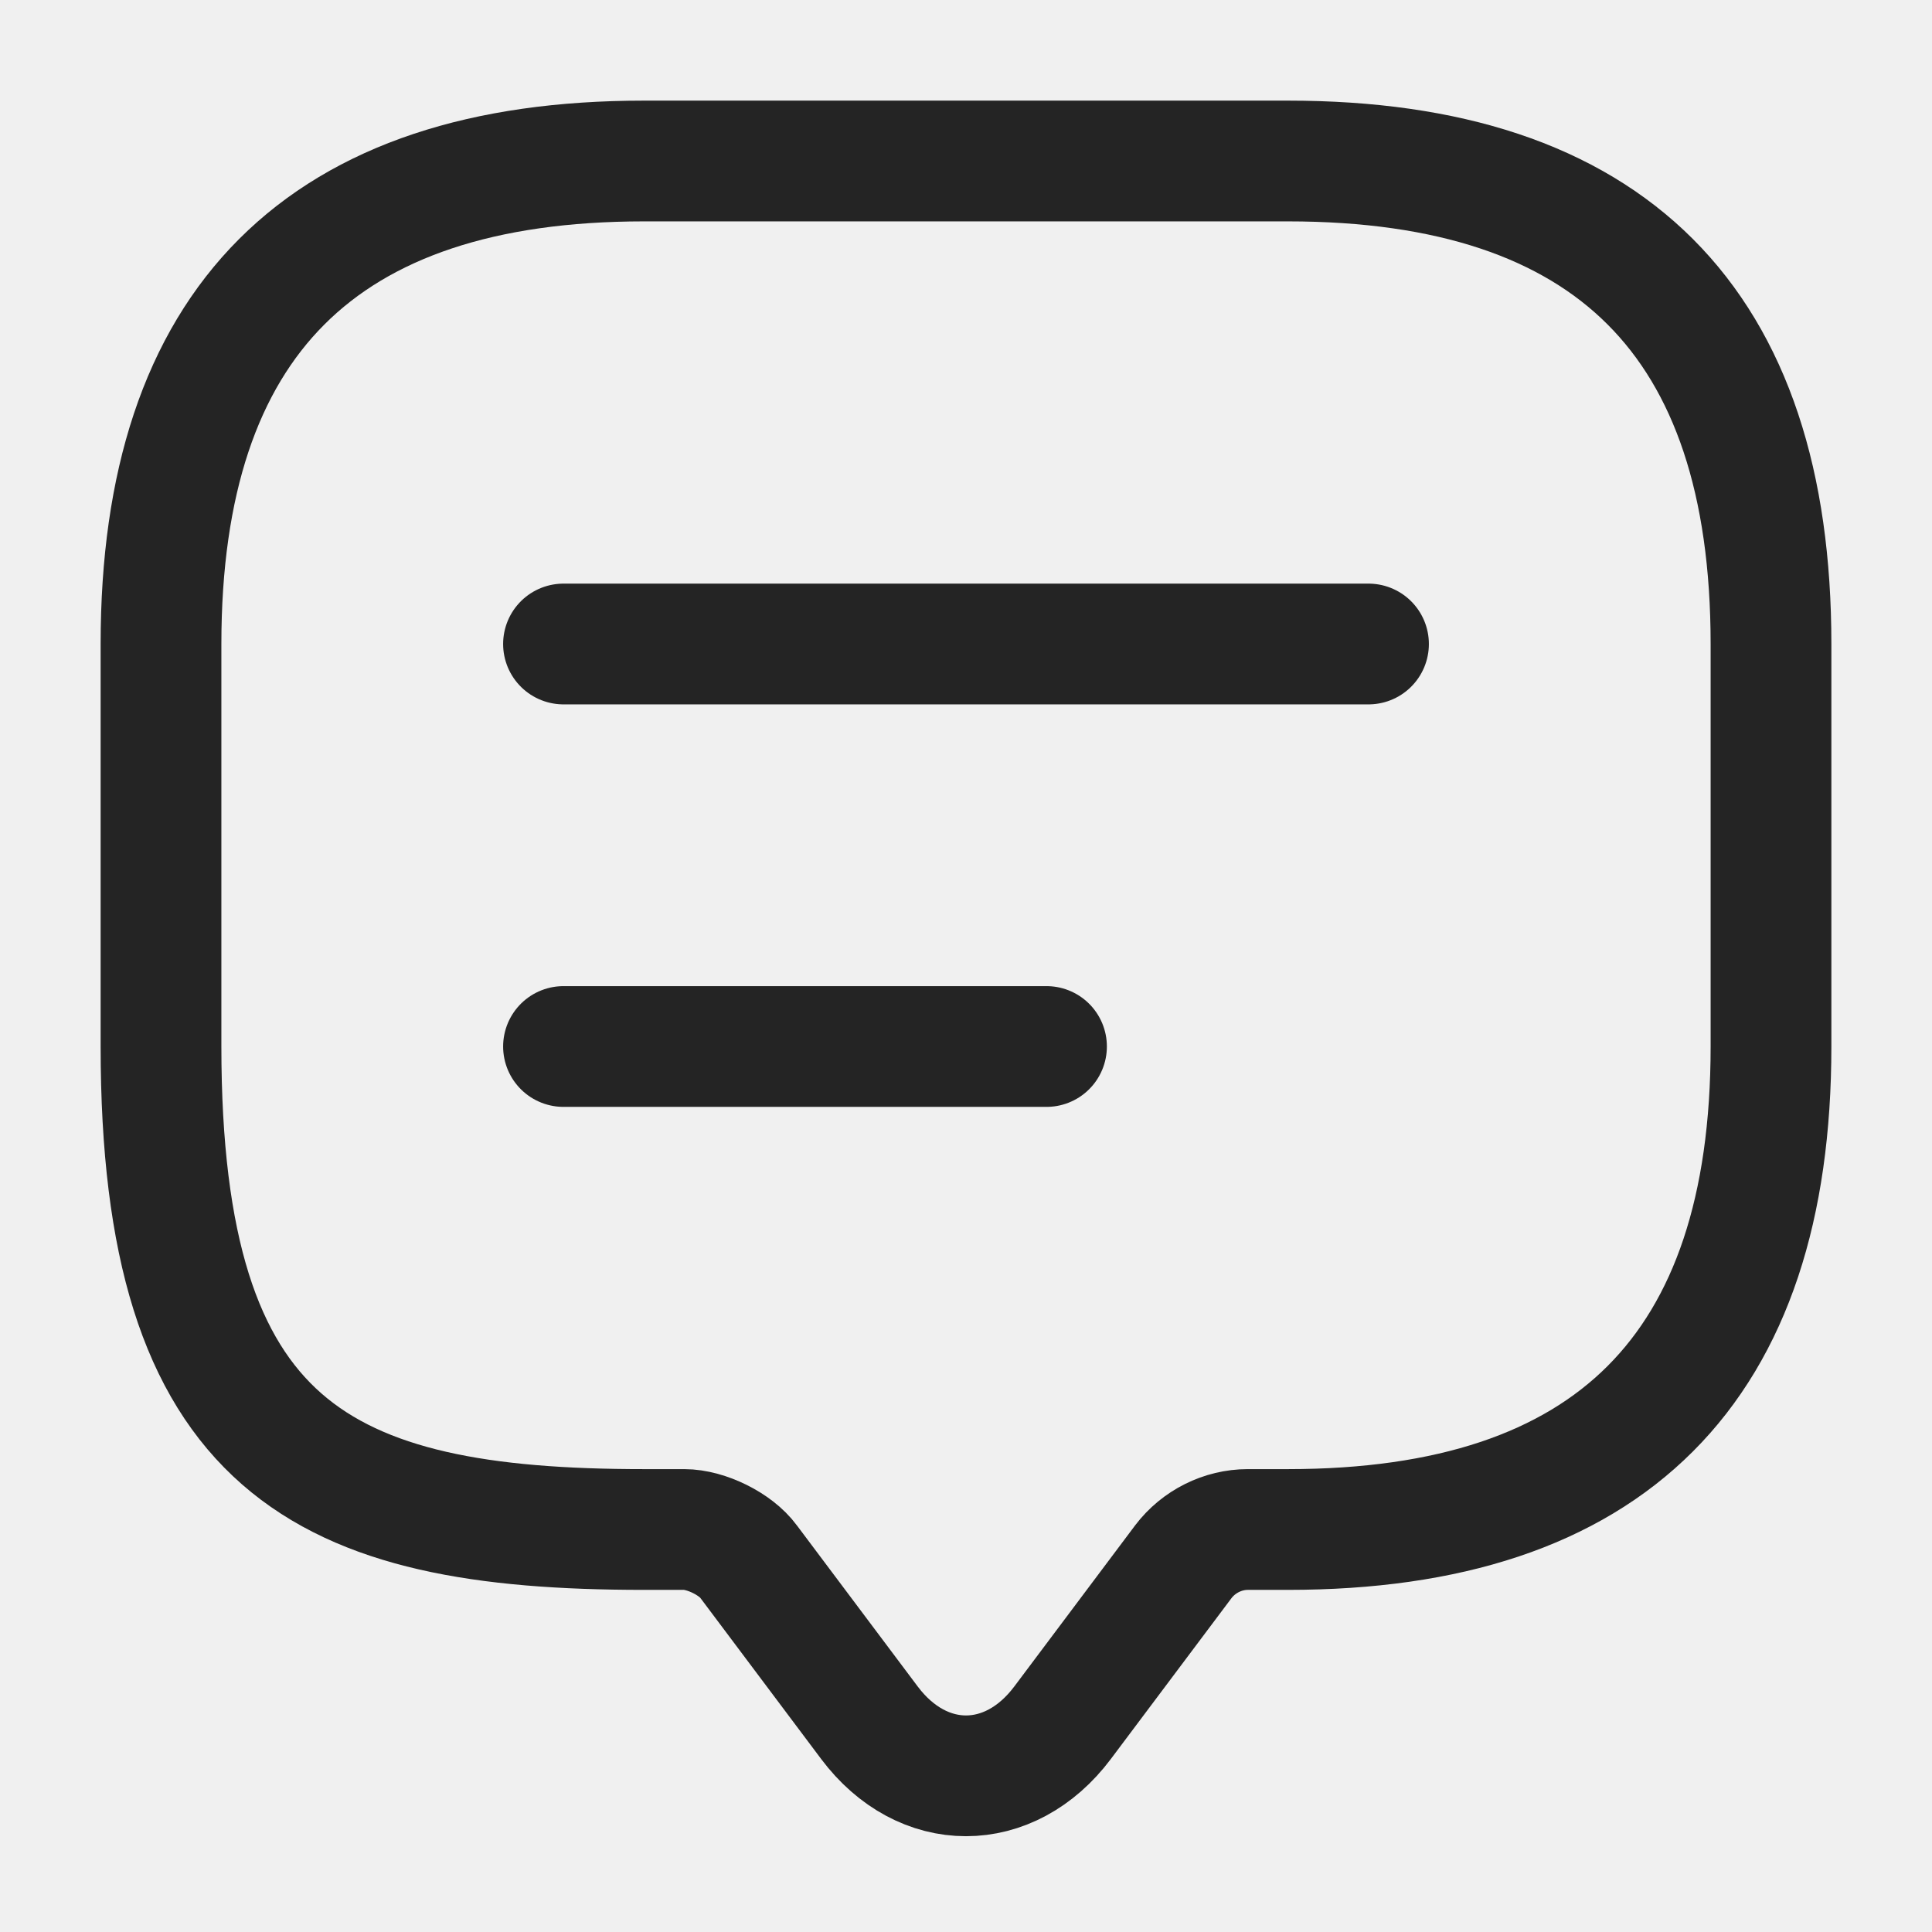
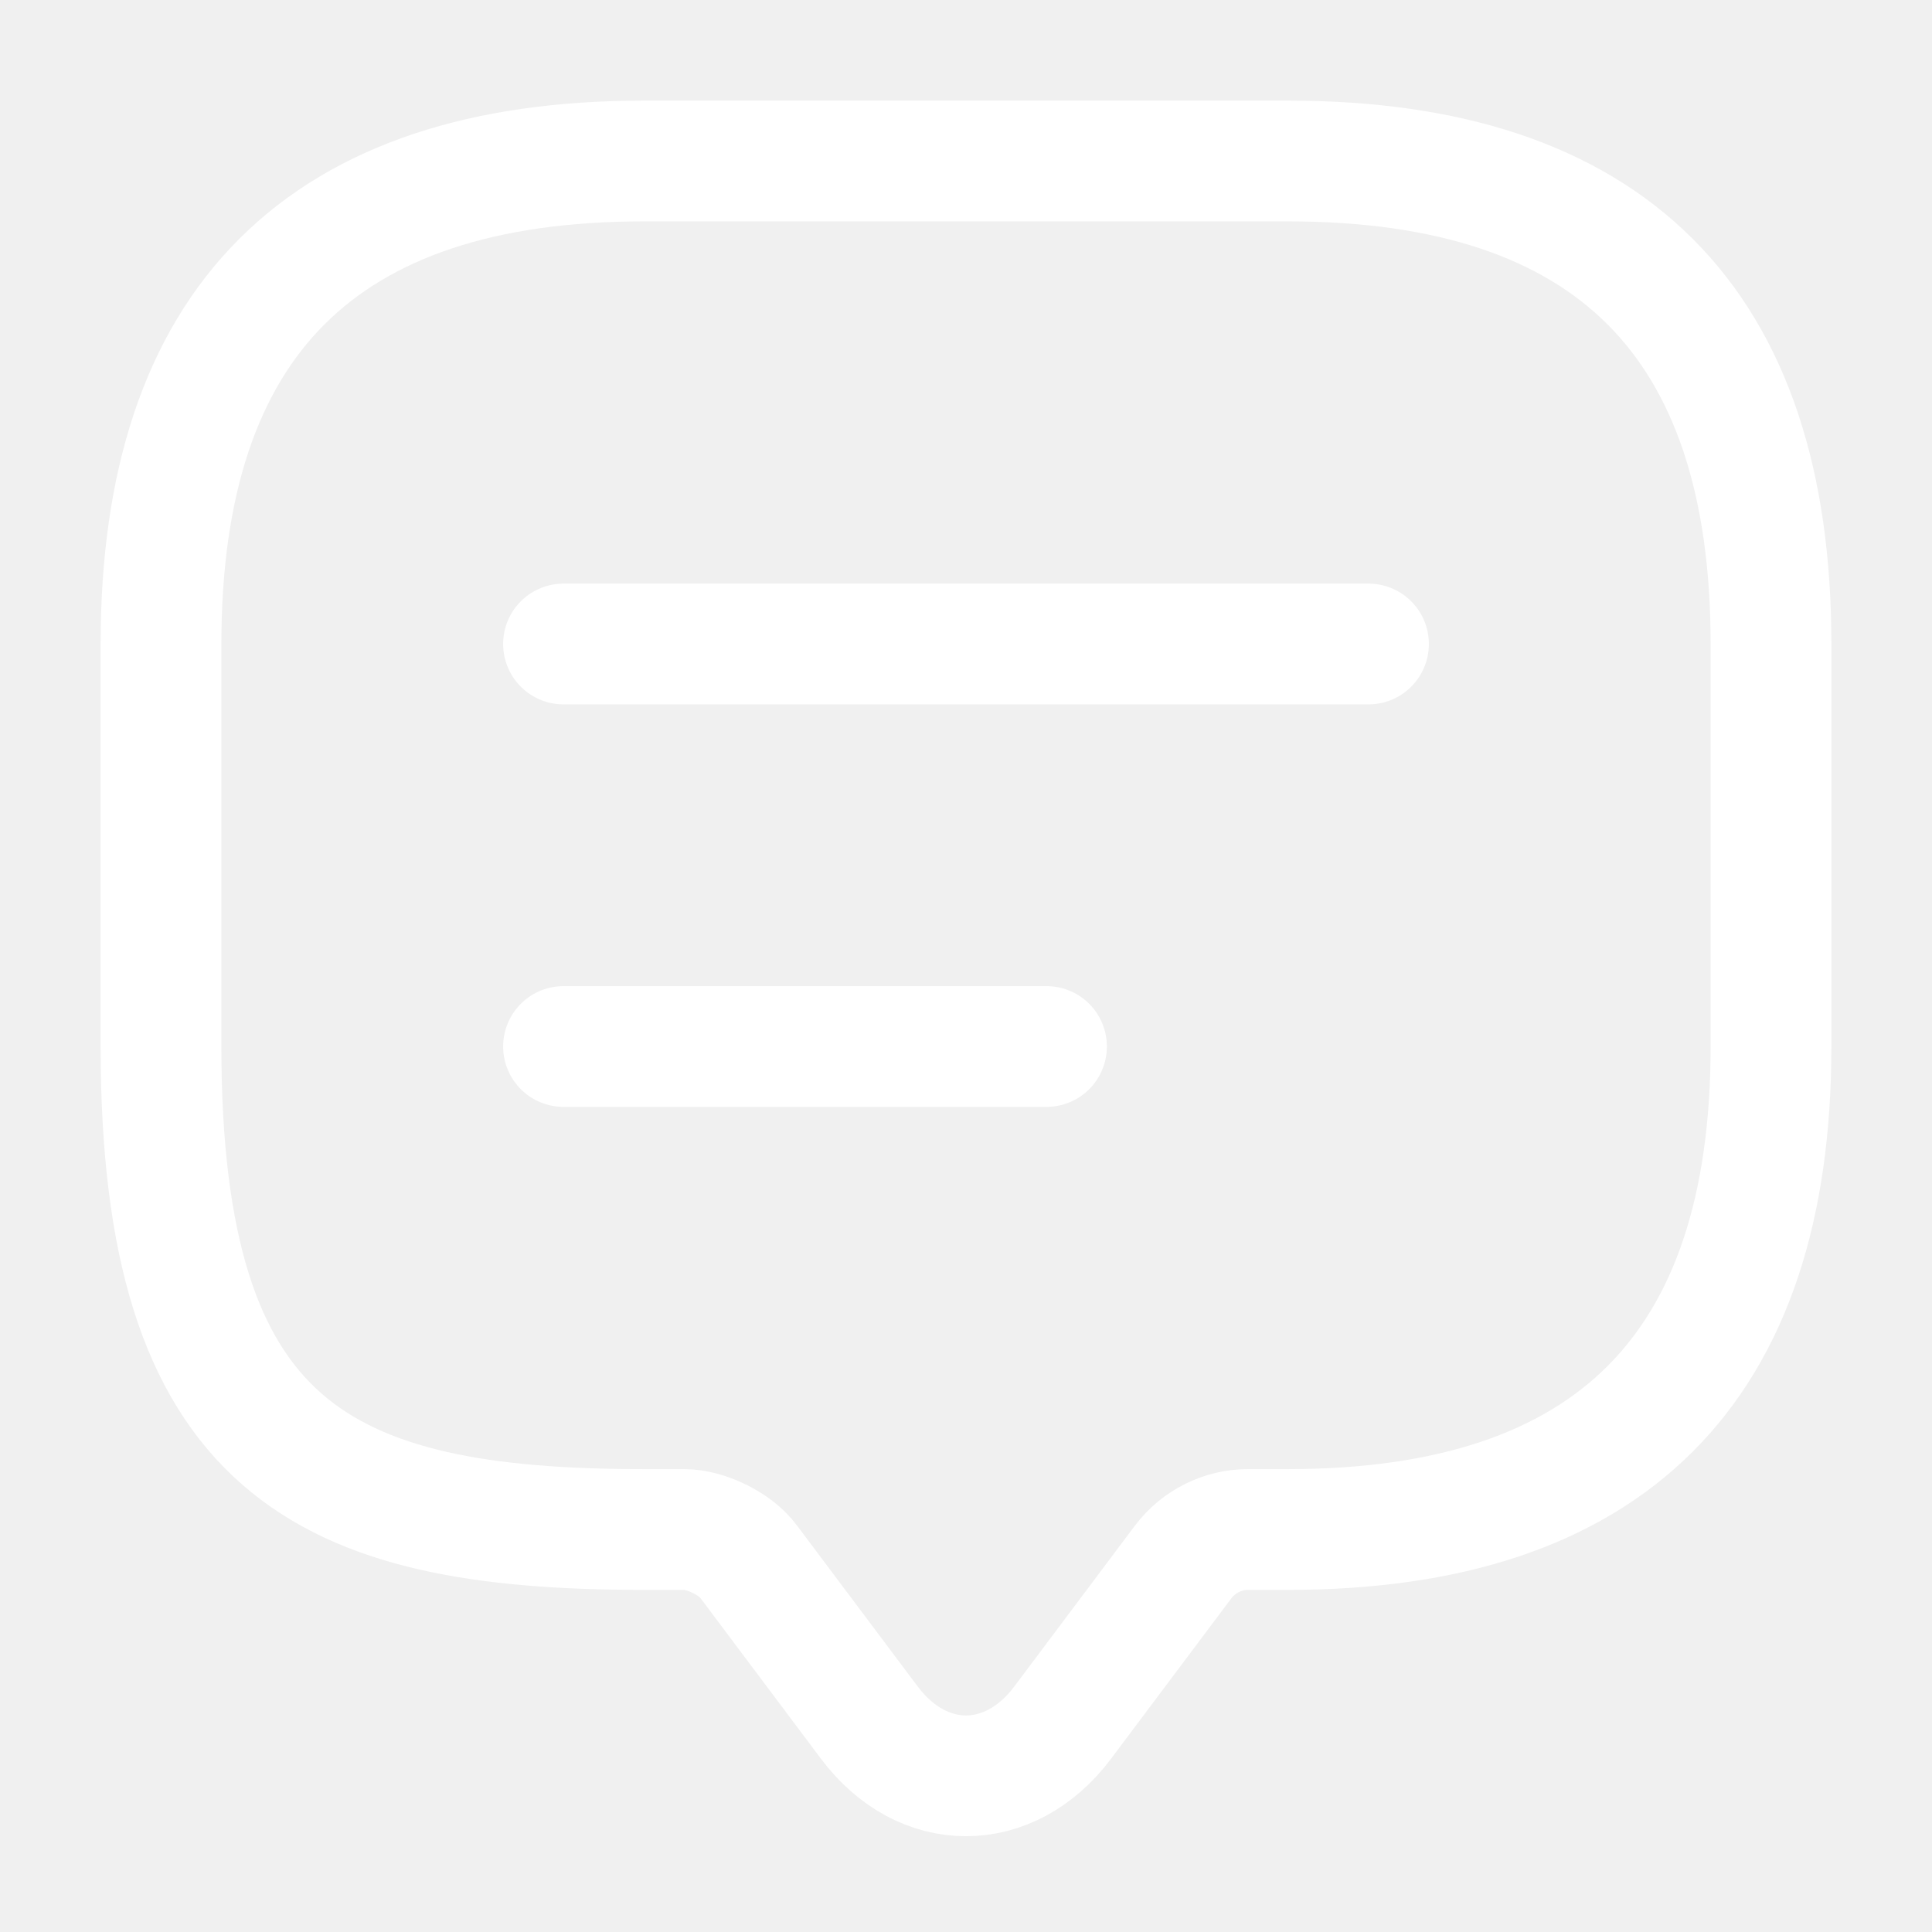
<svg xmlns="http://www.w3.org/2000/svg" width="24" height="24" viewBox="0 0 24 24" fill="none">
-   <path d="M8.5 19H8C4 19 2 18 2 13V8C2 4 4 2 8 2H16C20 2 22 4 22 8V13C22 17 20 19 16 19H15.5C15.19 19 14.89 19.15 14.7 19.4L13.2 21.4C12.54 22.28 11.46 22.28 10.8 21.4L9.3 19.4C9.14 19.18 8.77 19 8.5 19Z" stroke="#242424" stroke-width="1.5" stroke-miterlimit="10" stroke-linecap="round" stroke-linejoin="round" />
-   <path d="M7 8H17" stroke="#242424" stroke-width="1.5" stroke-linecap="round" stroke-linejoin="round" />
-   <path d="M7 13H13" stroke="#242424" stroke-width="1.5" stroke-linecap="round" stroke-linejoin="round" />
+   <path d="M8.5 19H8C4 19 2 18 2 13V8C2 4 4 2 8 2H16C20 2 22 4 22 8V13C22 17 20 19 16 19H15.5C15.19 19 14.89 19.15 14.7 19.4L13.2 21.4C12.54 22.28 11.46 22.28 10.8 21.4L9.3 19.4C9.14 19.18 8.77 19 8.5 19Z" stroke="#ffffff" stroke-width="1.5" stroke-miterlimit="10" stroke-linecap="round" stroke-linejoin="round" />
+   <path d="M7 8H17" stroke="#ffffff" stroke-width="1.5" stroke-linecap="round" stroke-linejoin="round" />
+   <path d="M7 13H13" stroke="#ffffff" stroke-width="1.5" stroke-linecap="round" stroke-linejoin="round" />
</svg>
